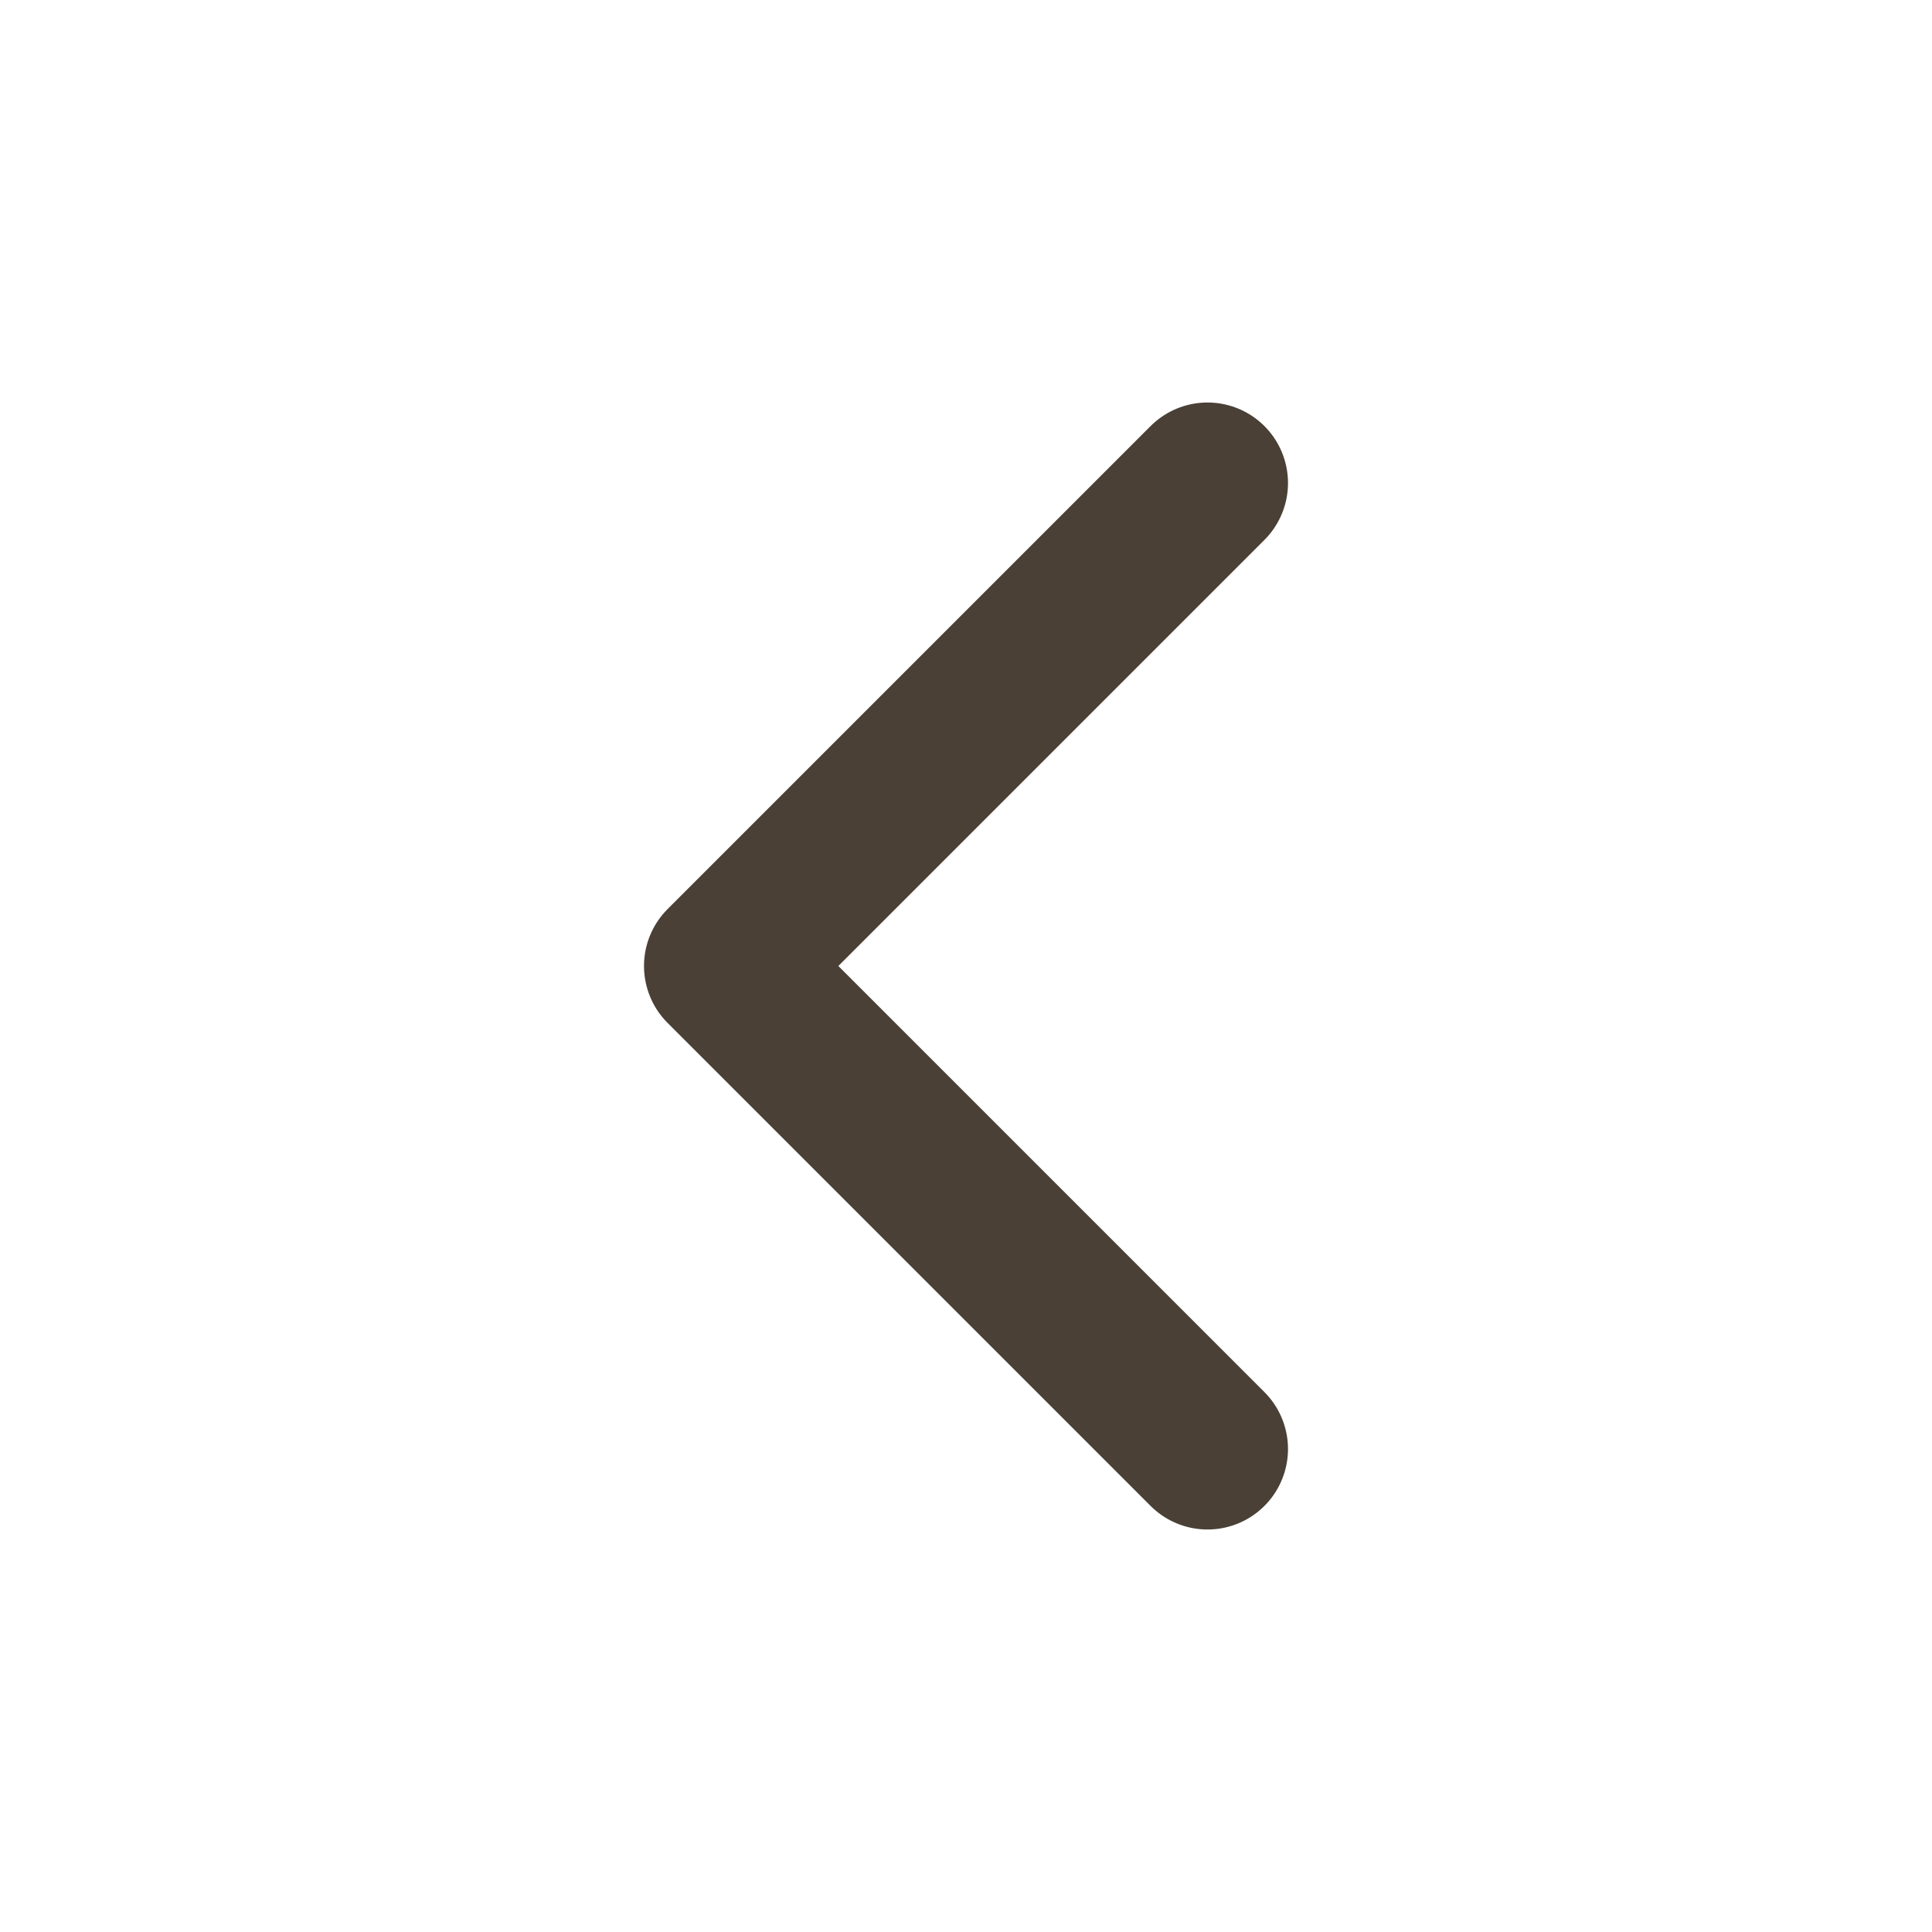
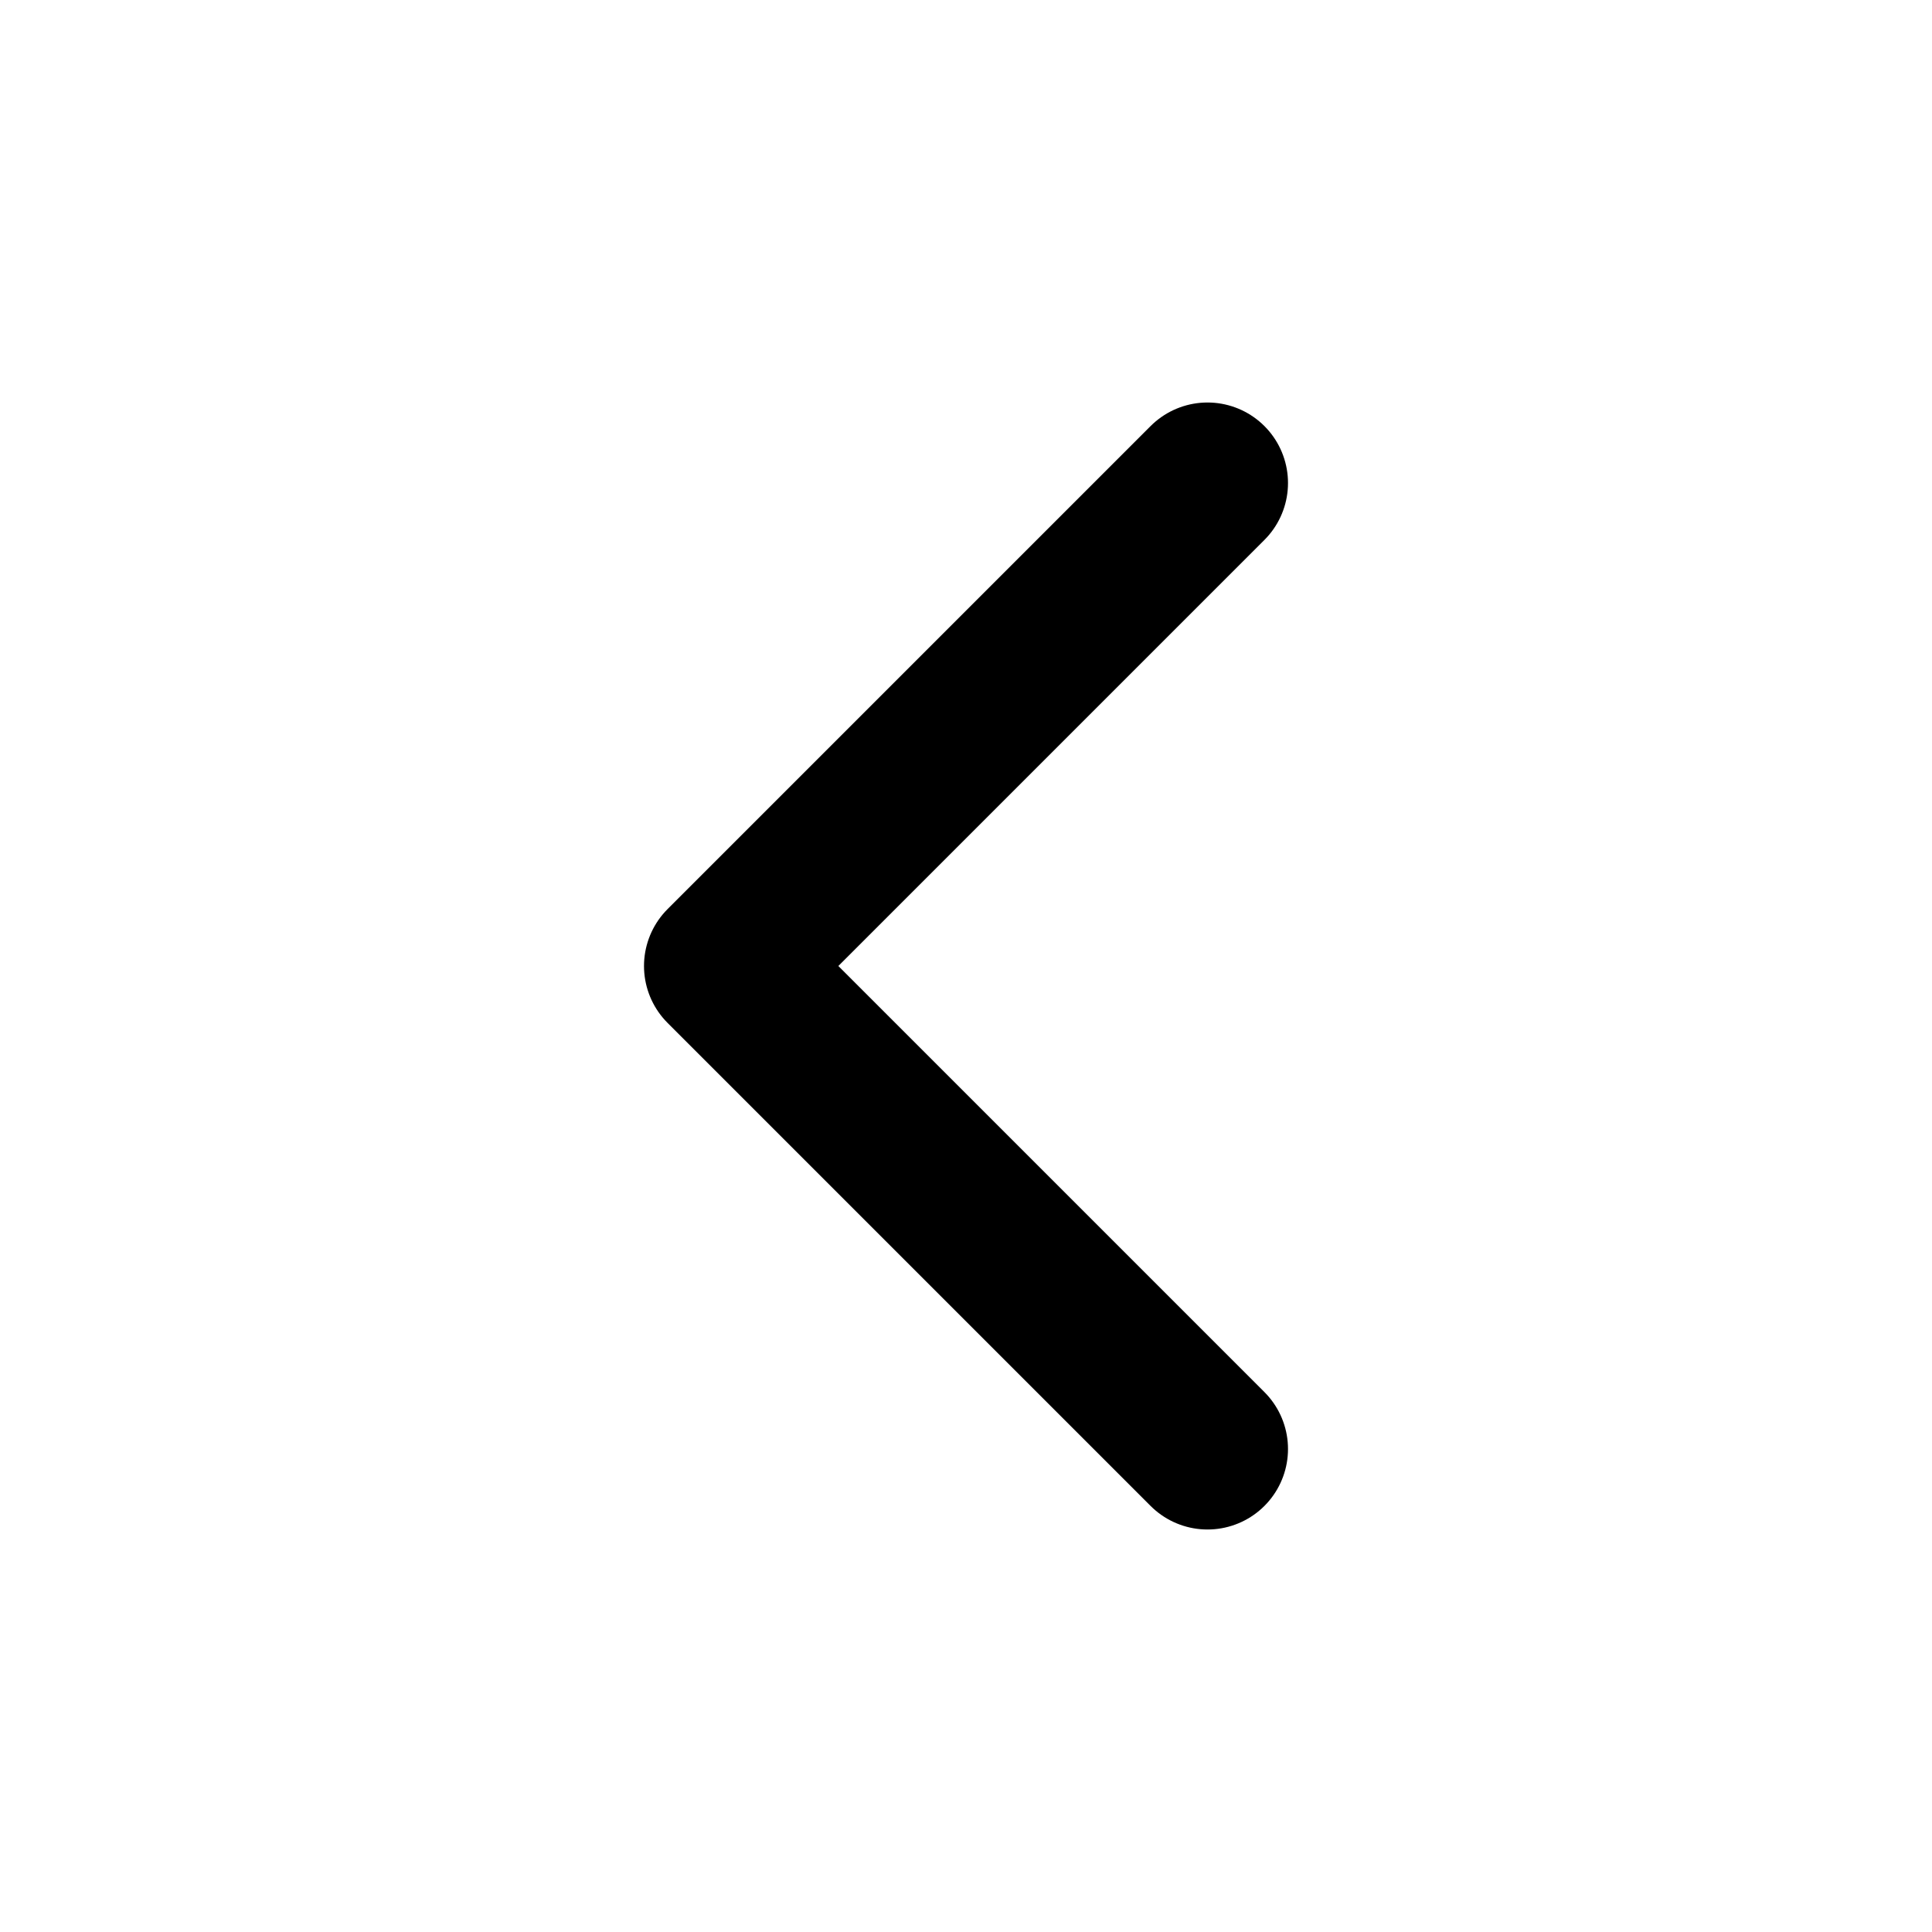
- <svg xmlns="http://www.w3.org/2000/svg" width="24" height="24" viewBox="0 0 24 24" fill="none" stroke="#4A4036" stroke-width="2" stroke-linecap="round" stroke-linejoin="round">
+ <svg xmlns="http://www.w3.org/2000/svg" width="20" height="20" viewBox="0 0 24 24" fill="none" stroke="currentColor" stroke-width="2" stroke-linecap="round" stroke-linejoin="round">
  <polyline points="15 18 9 12 15 6" />
</svg>
